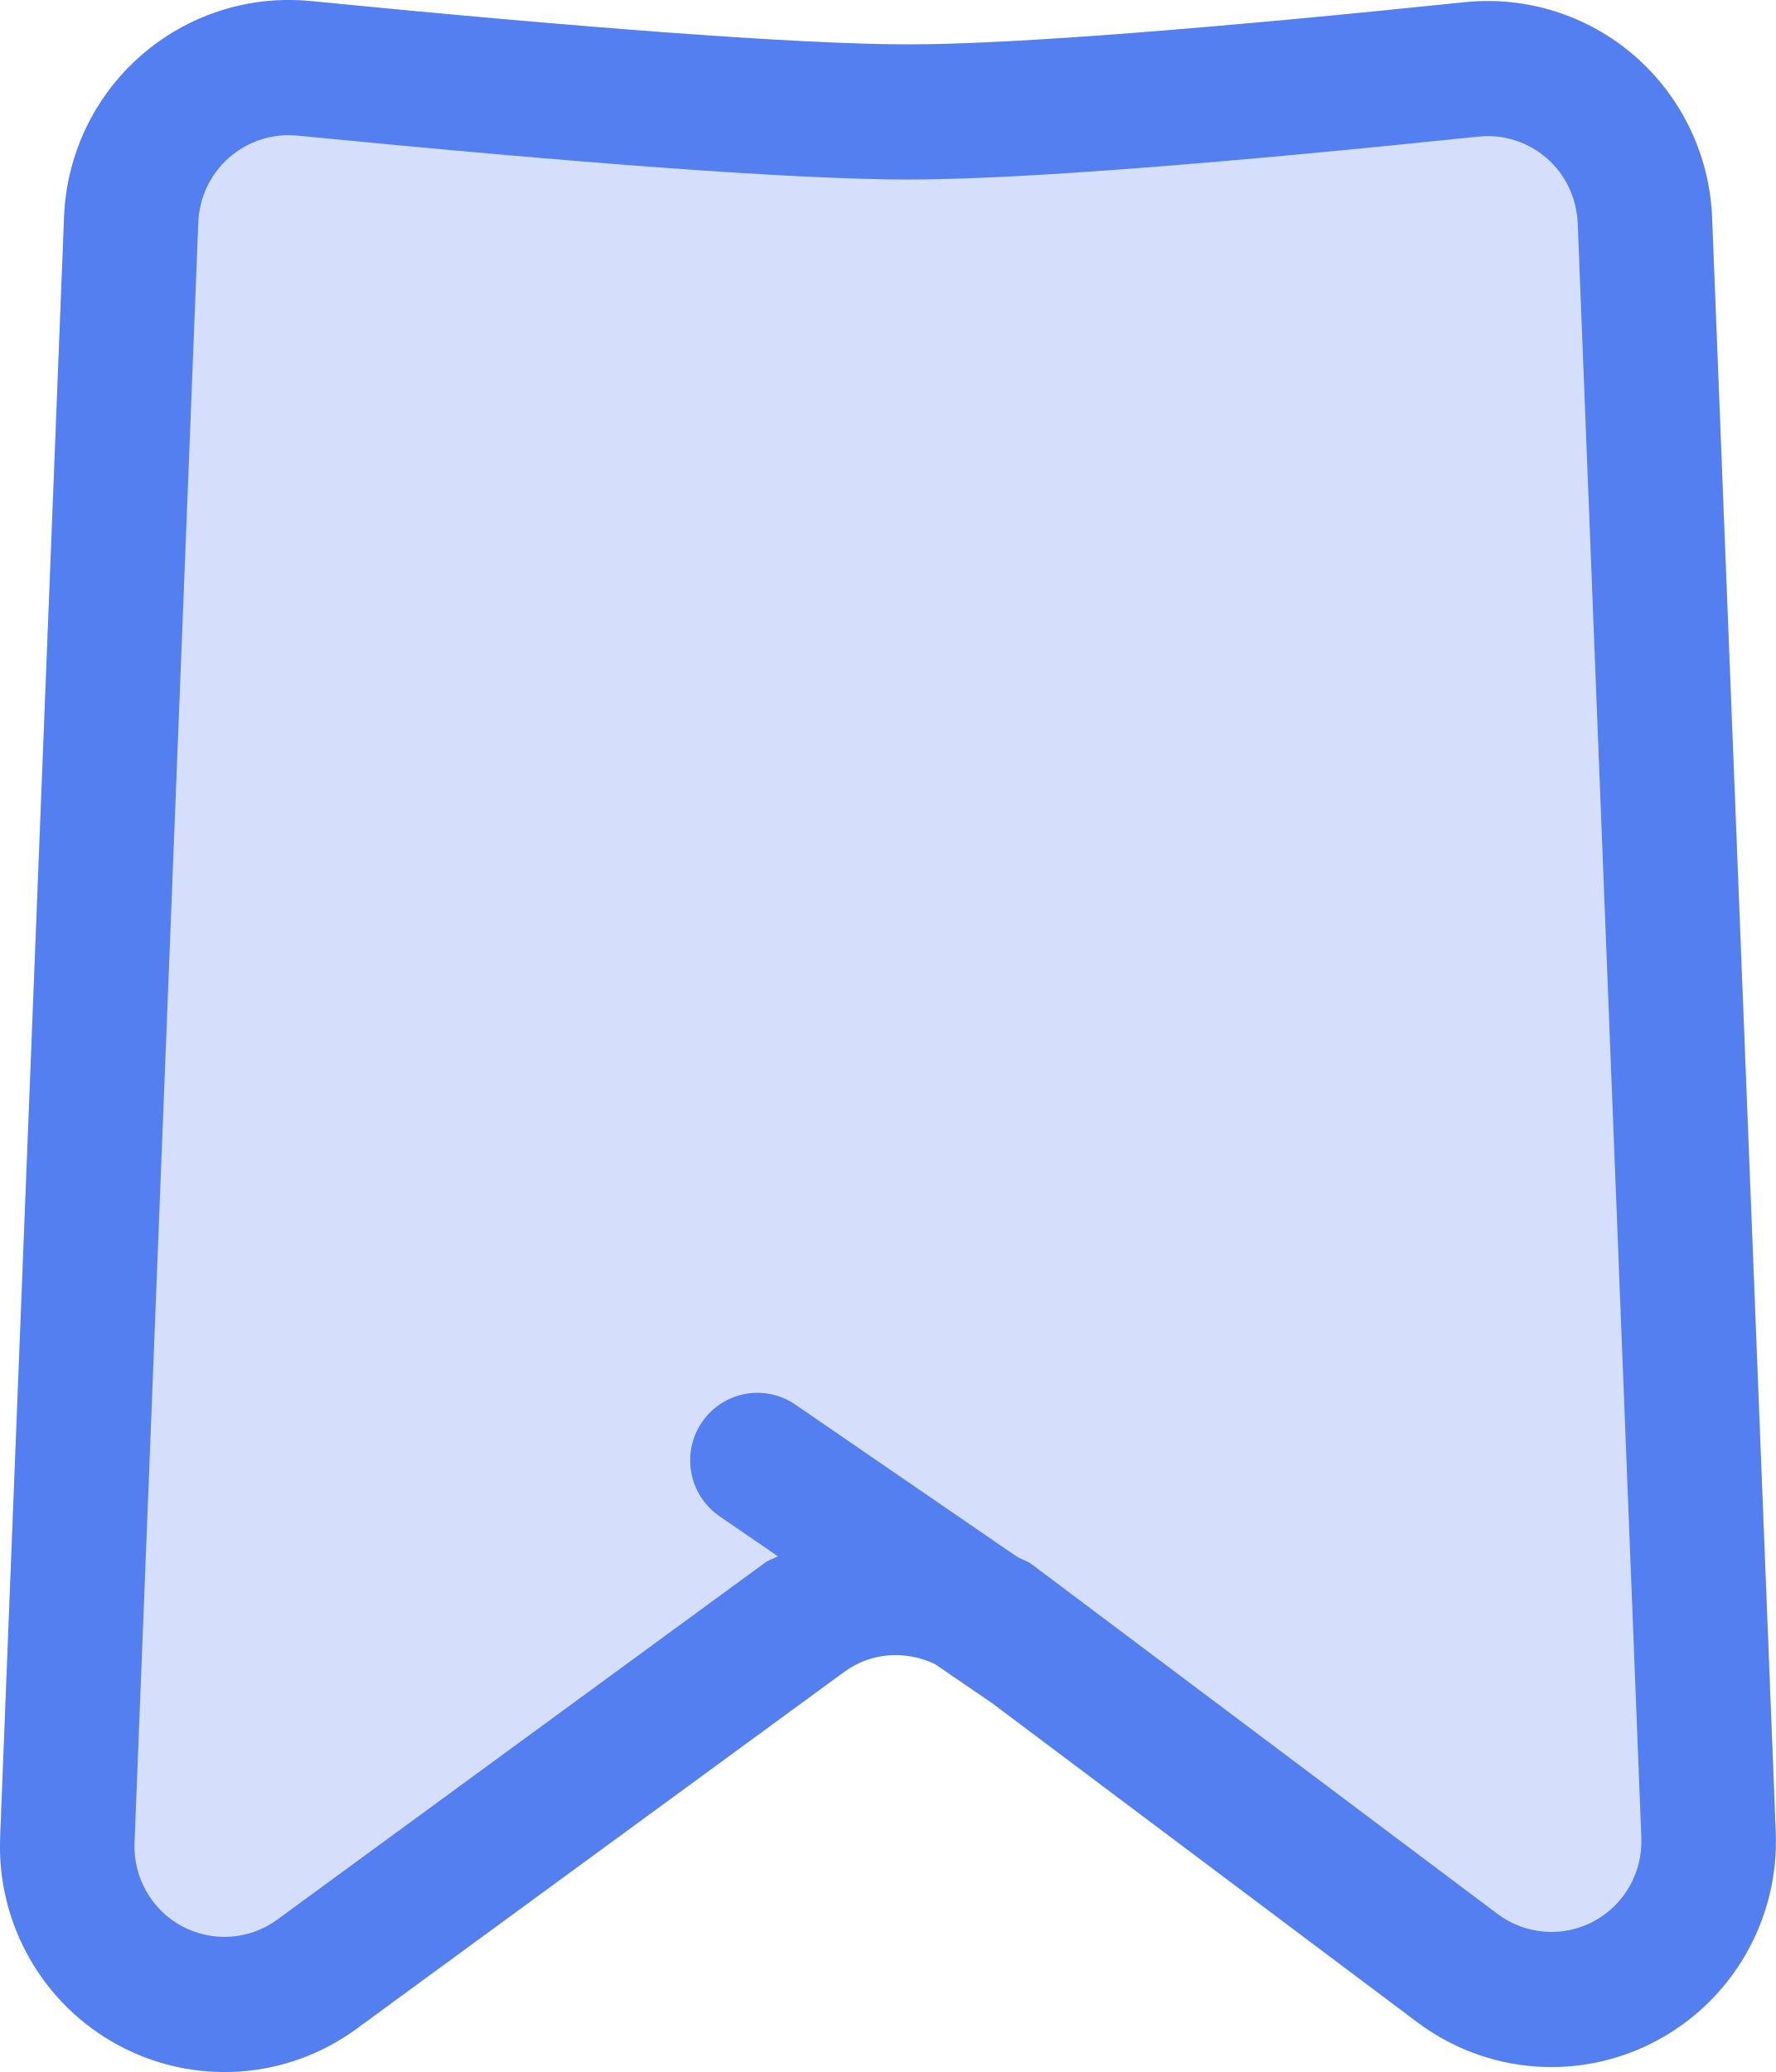
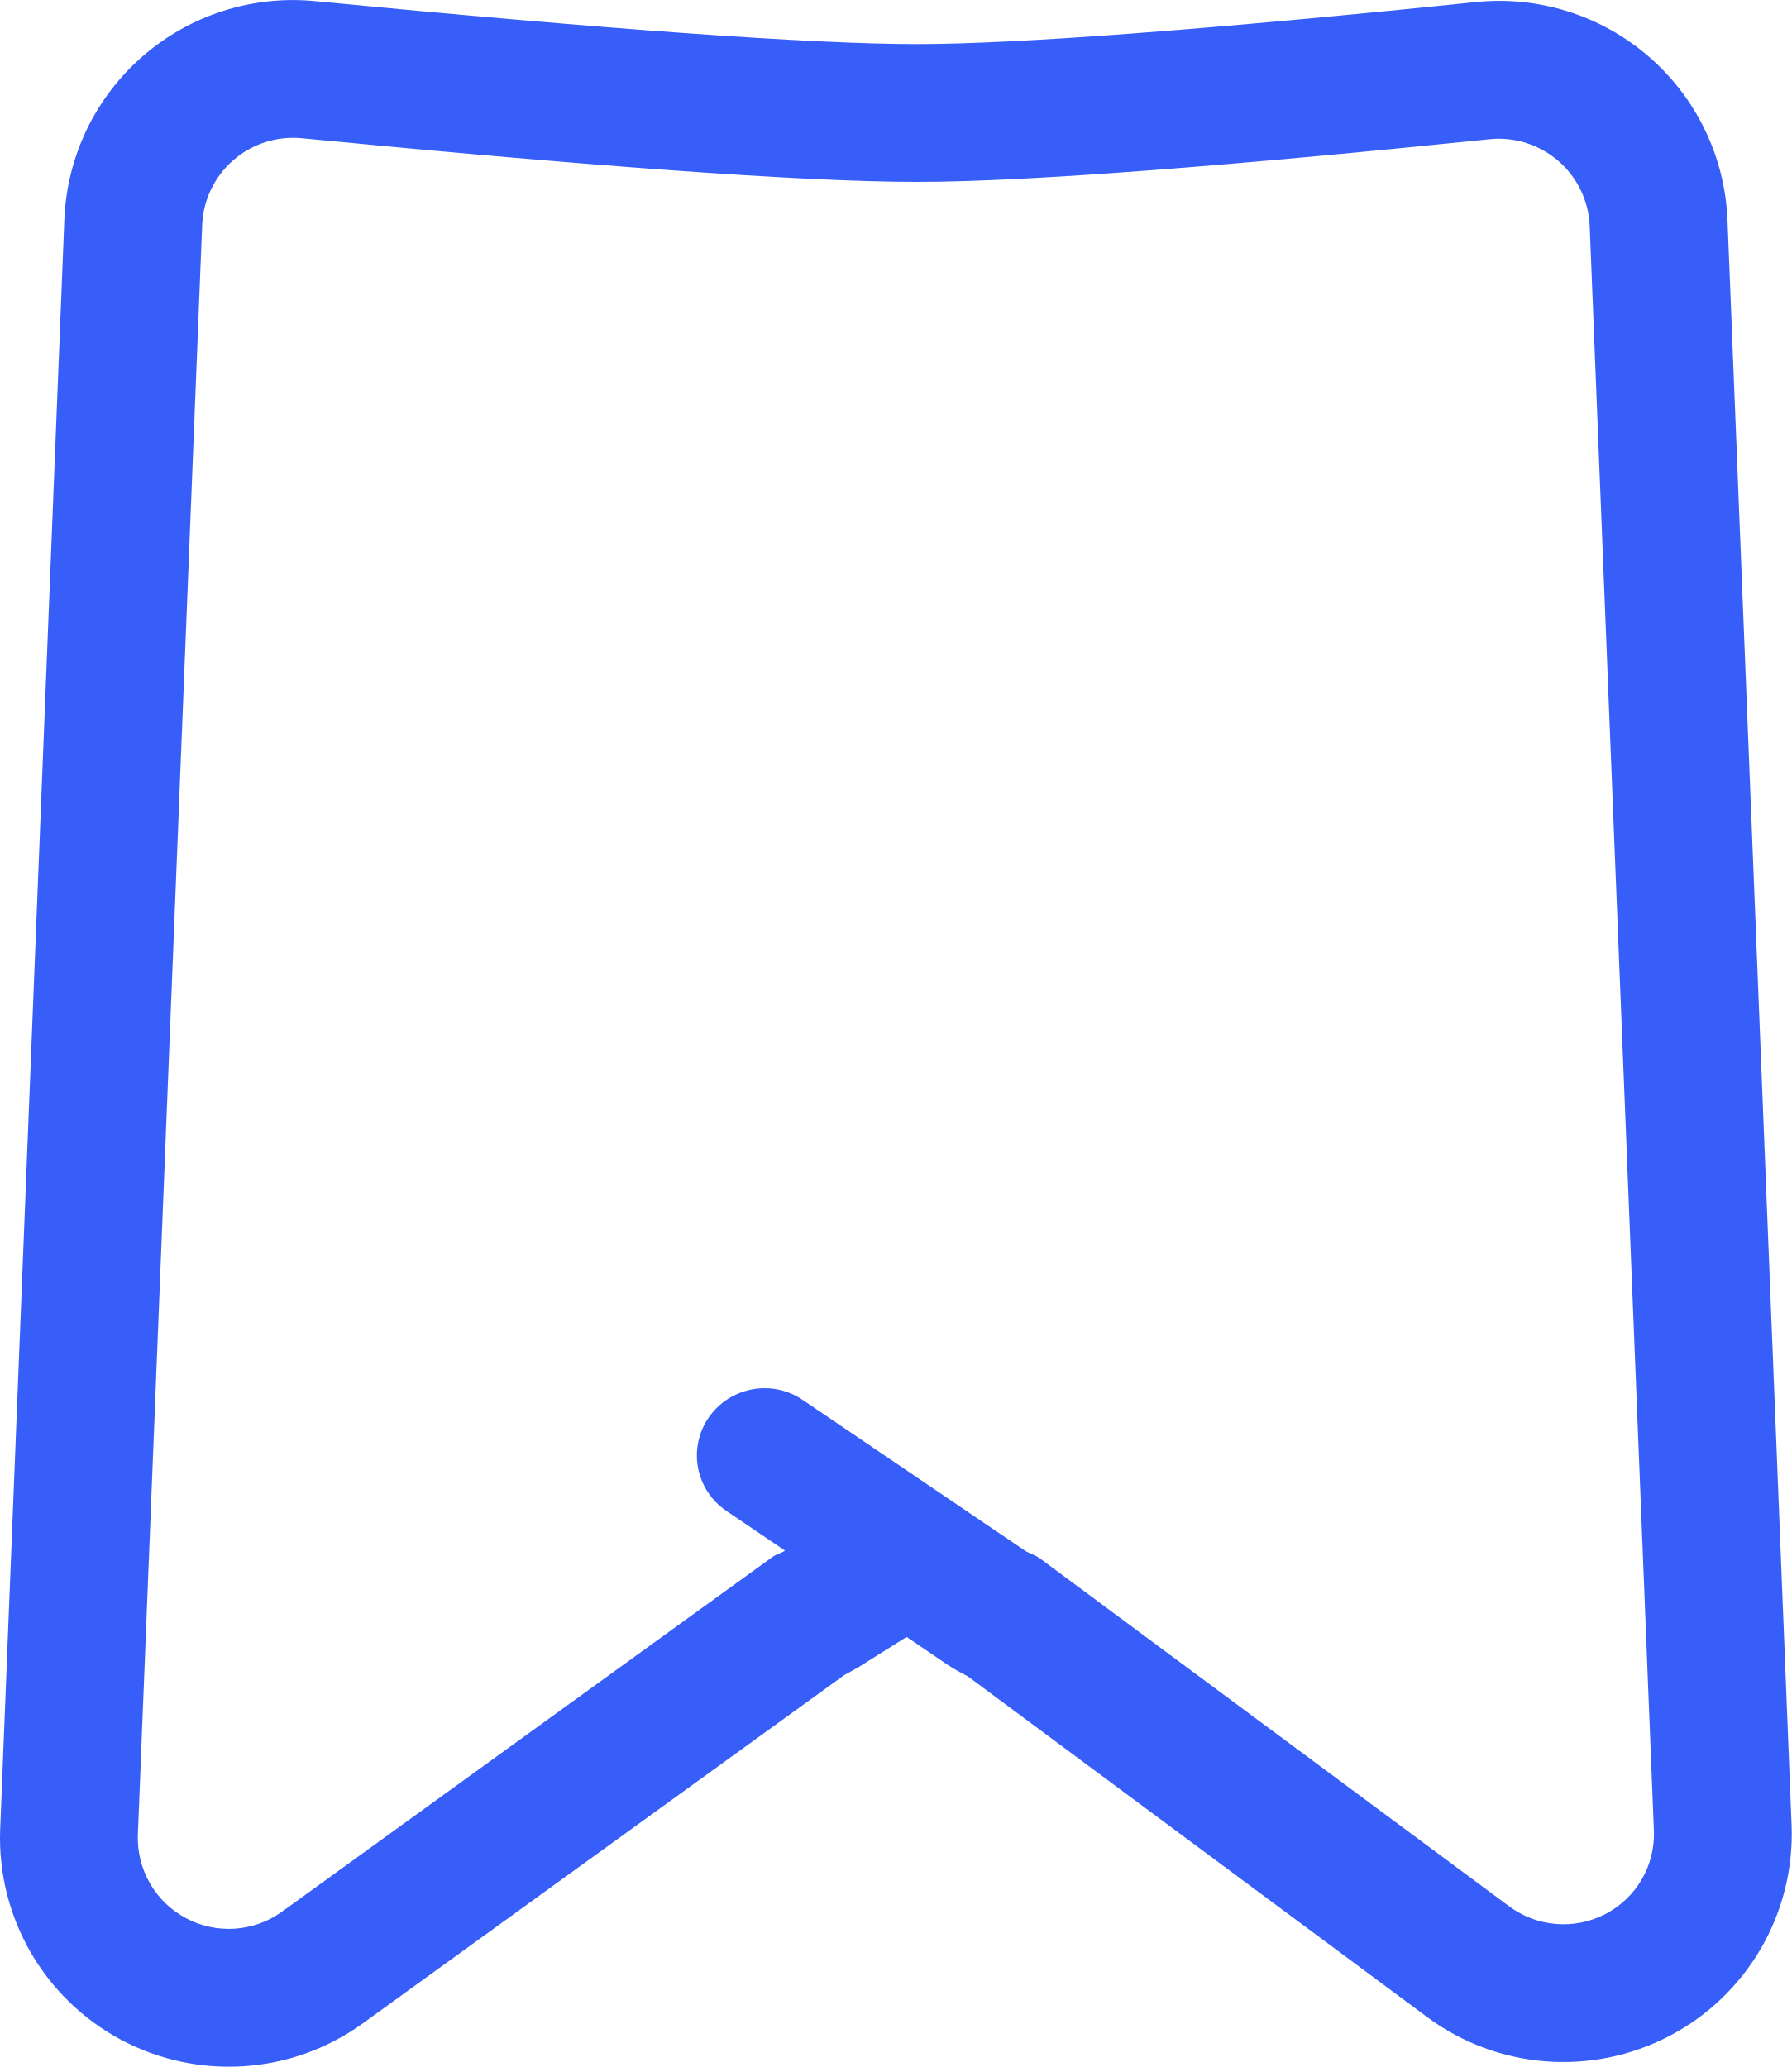
- <svg xmlns="http://www.w3.org/2000/svg" width="12px" height="14px" viewBox="0 0 12 14" version="1.1">
-   <defs />
-   <g id="Styleguide" stroke="none" stroke-width="1" fill="none" fill-rule="evenodd">
-     <g id="ICONS" transform="translate(-237, -259)" fill="#547ff1">
-       <g id="Group-3" transform="translate(228, 251)">
-         <g id="reserved" transform="translate(9, 8)">
-           <path d="M11.091,12.418 C11.1,12.654 10.974,12.873 10.767,12.983 C10.56,13.093 10.307,13.073 10.119,12.932 L6.971,10.569 C6.938,10.545 6.9,10.536 6.867,10.515 L5.375,9.491 C5.167,9.348 4.884,9.402 4.743,9.61 C4.601,9.818 4.655,10.102 4.862,10.245 L5.256,10.515 C5.228,10.532 5.196,10.539 5.169,10.559 L1.874,12.97 C1.686,13.108 1.436,13.125 1.23,13.015 C1.024,12.905 0.9,12.685 0.909,12.452 L1.34,1.501 C1.347,1.333 1.422,1.175 1.549,1.064 C1.675,0.954 1.842,0.9 2.007,0.916 C3.832,1.095 5.343,1.213 6.141,1.213 C6.897,1.213 8.298,1.099 9.991,0.923 C10.158,0.905 10.325,0.959 10.452,1.069 C10.579,1.18 10.654,1.339 10.661,1.508 L11.091,12.418 Z M11.048,0.38 C10.732,0.104 10.315,-0.028 9.898,0.015 C8.239,0.187 6.854,0.3 6.141,0.3 C5.385,0.3 3.887,0.183 2.096,0.007 C1.681,-0.033 1.267,0.1 0.951,0.377 C0.637,0.652 0.449,1.046 0.433,1.465 L0.001,12.415 C-0.022,12.999 0.289,13.545 0.802,13.82 C1.316,14.096 1.94,14.052 2.409,13.708 L5.705,11.296 C5.886,11.163 6.119,11.15 6.317,11.243 L6.703,11.507 L9.576,13.663 C10.045,14.015 10.672,14.065 11.189,13.791 C11.707,13.517 12.022,12.969 11.999,12.382 L11.569,1.472 C11.553,1.051 11.364,0.656 11.048,0.38 L11.048,0.38 Z" id="Reserved" />
-           <path d="M9.898,0.015 C8.239,0.187 6.854,0.3 6.141,0.3 C5.385,0.3 3.887,0.183 2.096,0.007 C1.681,-0.033 1.267,0.1 0.951,0.377 C0.637,0.652 0.449,1.046 0.433,1.465 L0.001,12.415 C-0.022,12.999 0.289,13.545 0.802,13.82 C1.316,14.096 1.94,14.052 2.409,13.708 L5.705,11.296 C5.886,11.163 6.119,11.15 6.317,11.243 L6.703,11.507 L9.576,13.663 C10.045,14.015 10.672,14.065 11.189,13.791 C11.707,13.517 12.022,12.969 11.999,12.382 L11.569,1.472 C11.553,1.051 11.364,0.656 11.048,0.38 C10.732,0.104 10.315,-0.028 9.898,0.015 Z" id="is-this-working" opacity="0.247" />
-         </g>
-       </g>
-     </g>
-   </g>
+ <svg xmlns="http://www.w3.org/2000/svg" width="13" height="15" viewBox="0 0 13 15">
+   <path fill="#385EF9" fill-rule="nonzero" d="M12 13.285l-.466-11.65a.66.66 0 0 0-.723-.625c-1.829.188-3.342.31-4.158.31-.863 0-2.495-.126-4.466-.317a.66.66 0 0 0-.72.625L1 13.321a.66.66 0 0 0 1.043.554l3.56-2.575c.03-.022.063-.028.093-.047l-.425-.288a.485.485 0 0 1-.129-.678.493.493 0 0 1 .682-.128l1.613 1.094c.035.022.076.032.111.058l3.402 2.523a.661.661 0 0 0 .7.055.653.653 0 0 0 .35-.604zm-4.91-1.089l-.004-.002a1.784 1.784 0 0 1 .004.002zm-1.05 0l-.003.001a.231.231 0 0 0 .003-.001zm.835-.115l-.297-.202-.35.22-.104.058-3.494 2.528a1.66 1.66 0 0 1-2.629-1.403L.467 1.59A1.659 1.659 0 0 1 2.283.008c2.09.202 3.6.312 4.37.312.727 0 2.136-.107 4.056-.305a1.657 1.657 0 0 1 1.825 1.58l.465 11.65a1.653 1.653 0 0 1-.887 1.53 1.66 1.66 0 0 1-1.758-.138l-3.332-2.472a1.56 1.56 0 0 1-.147-.084z" />
</svg>
